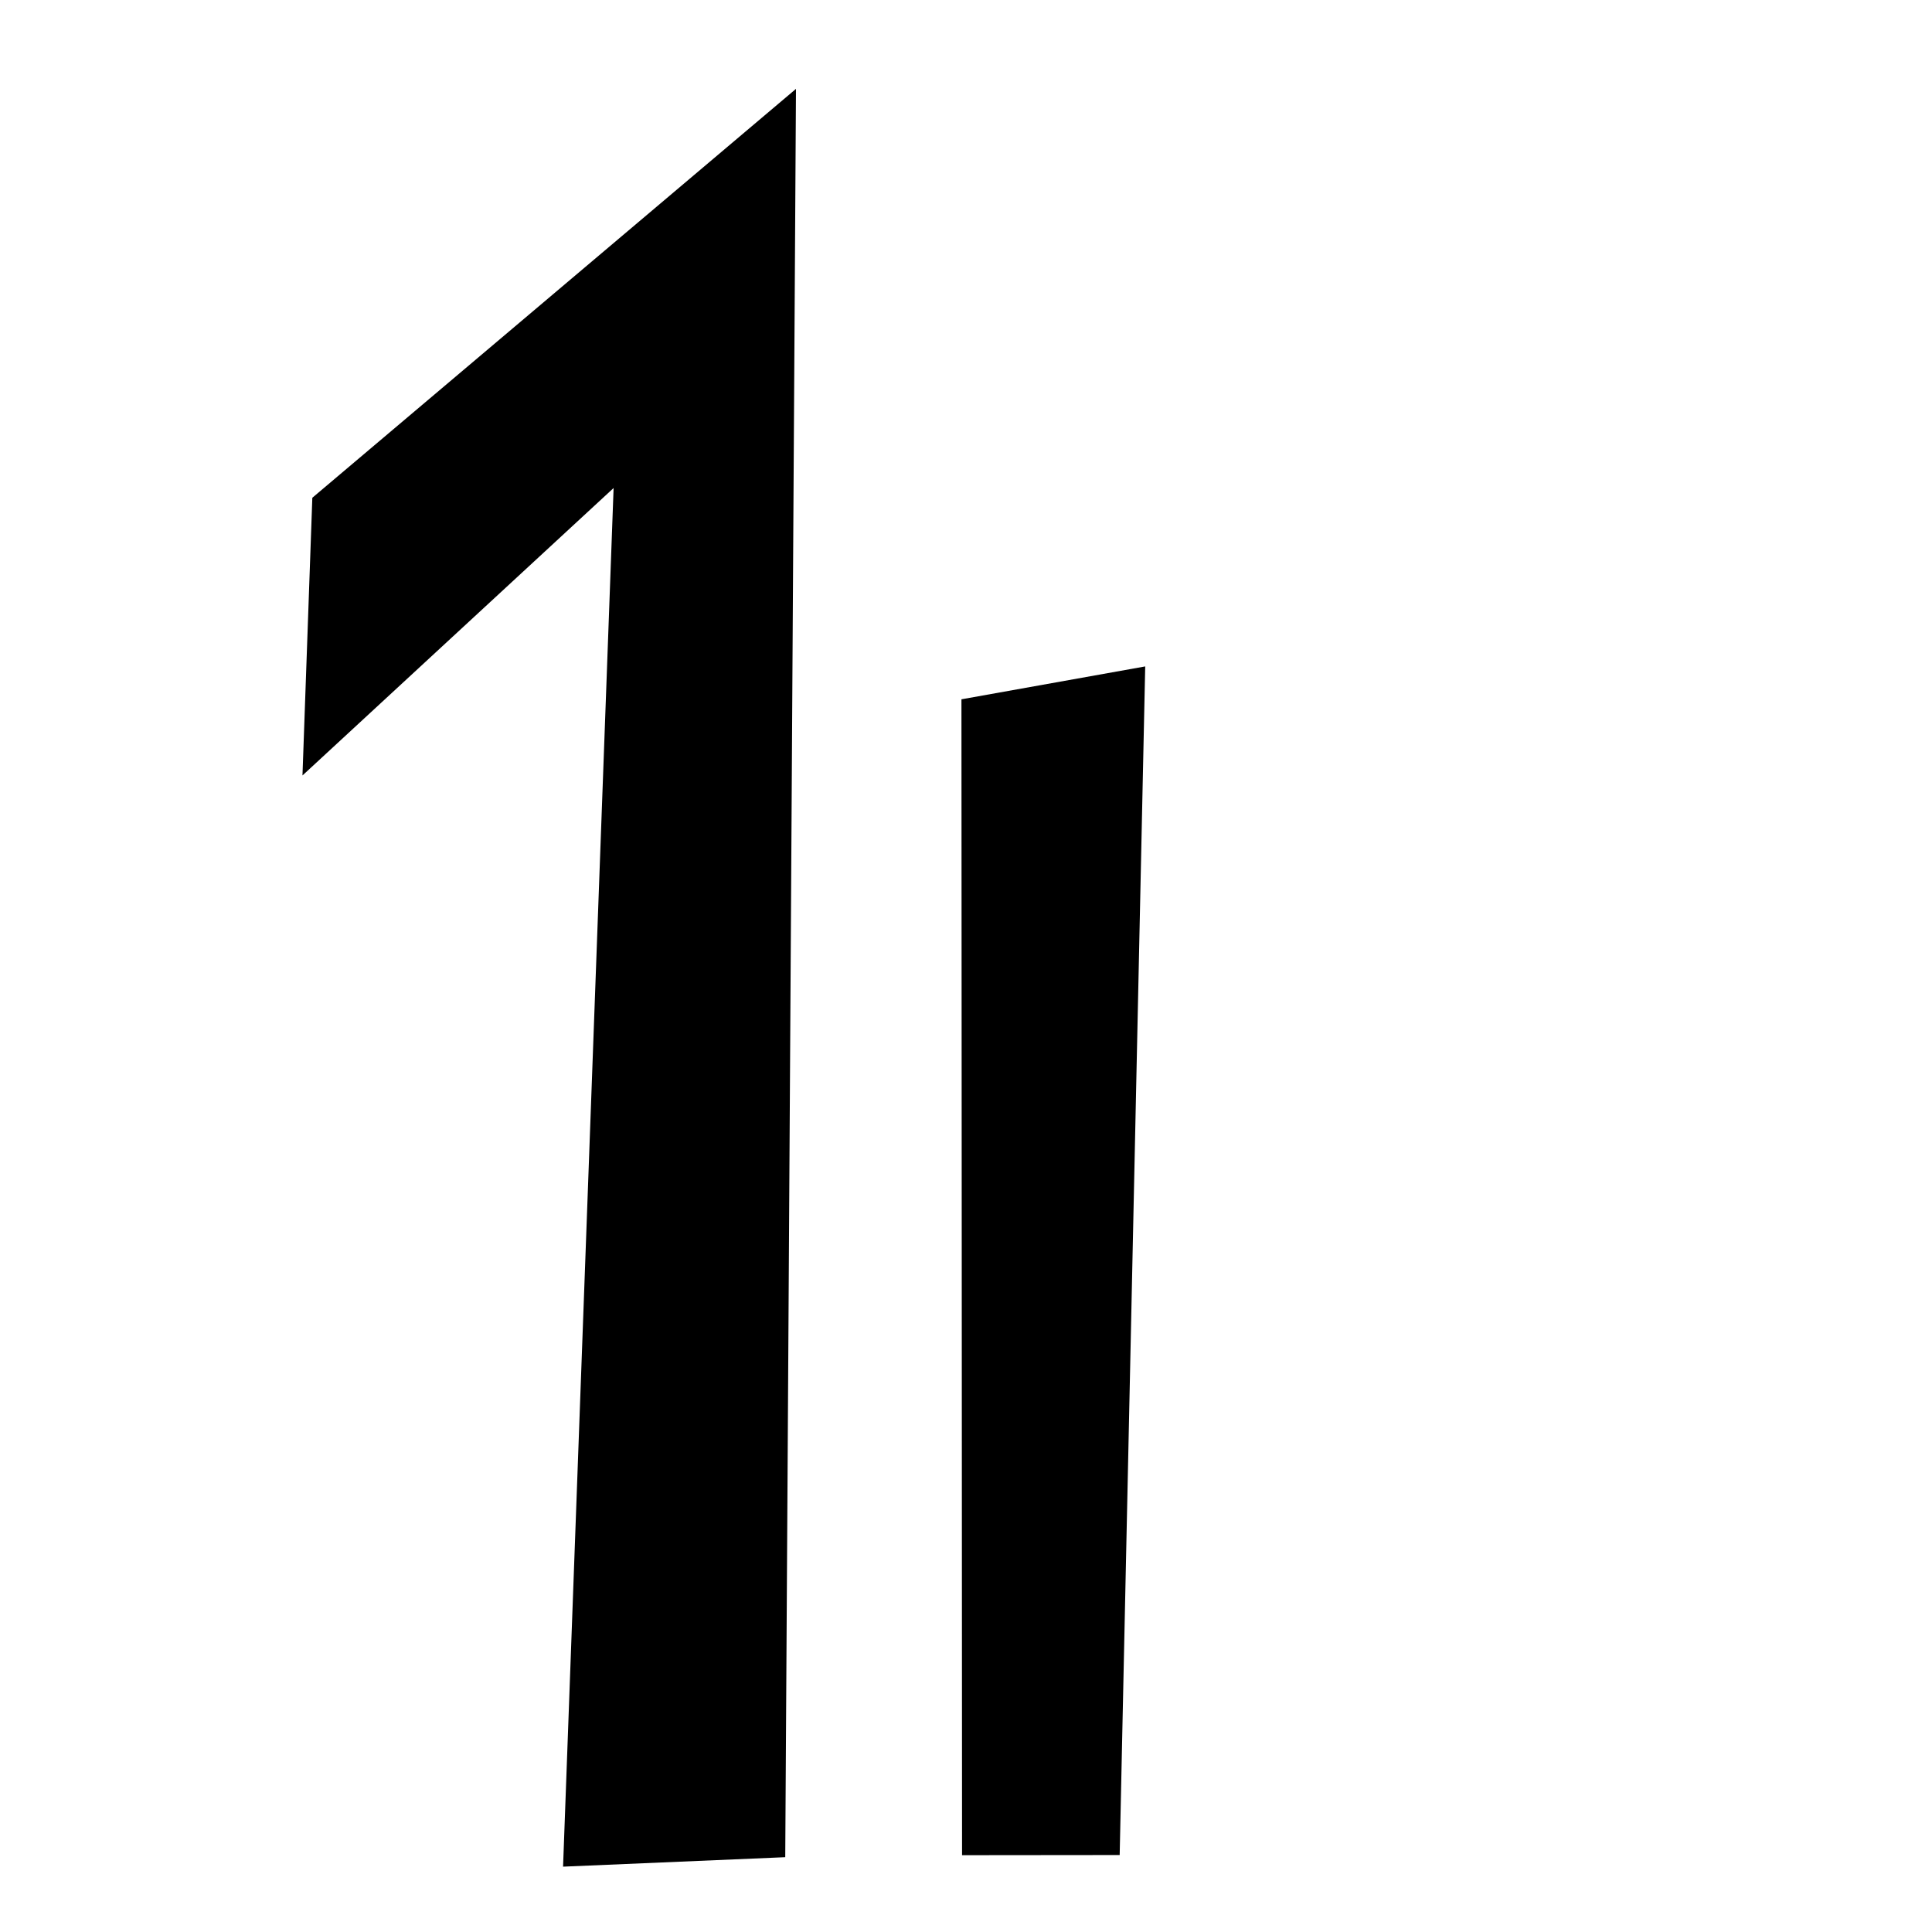
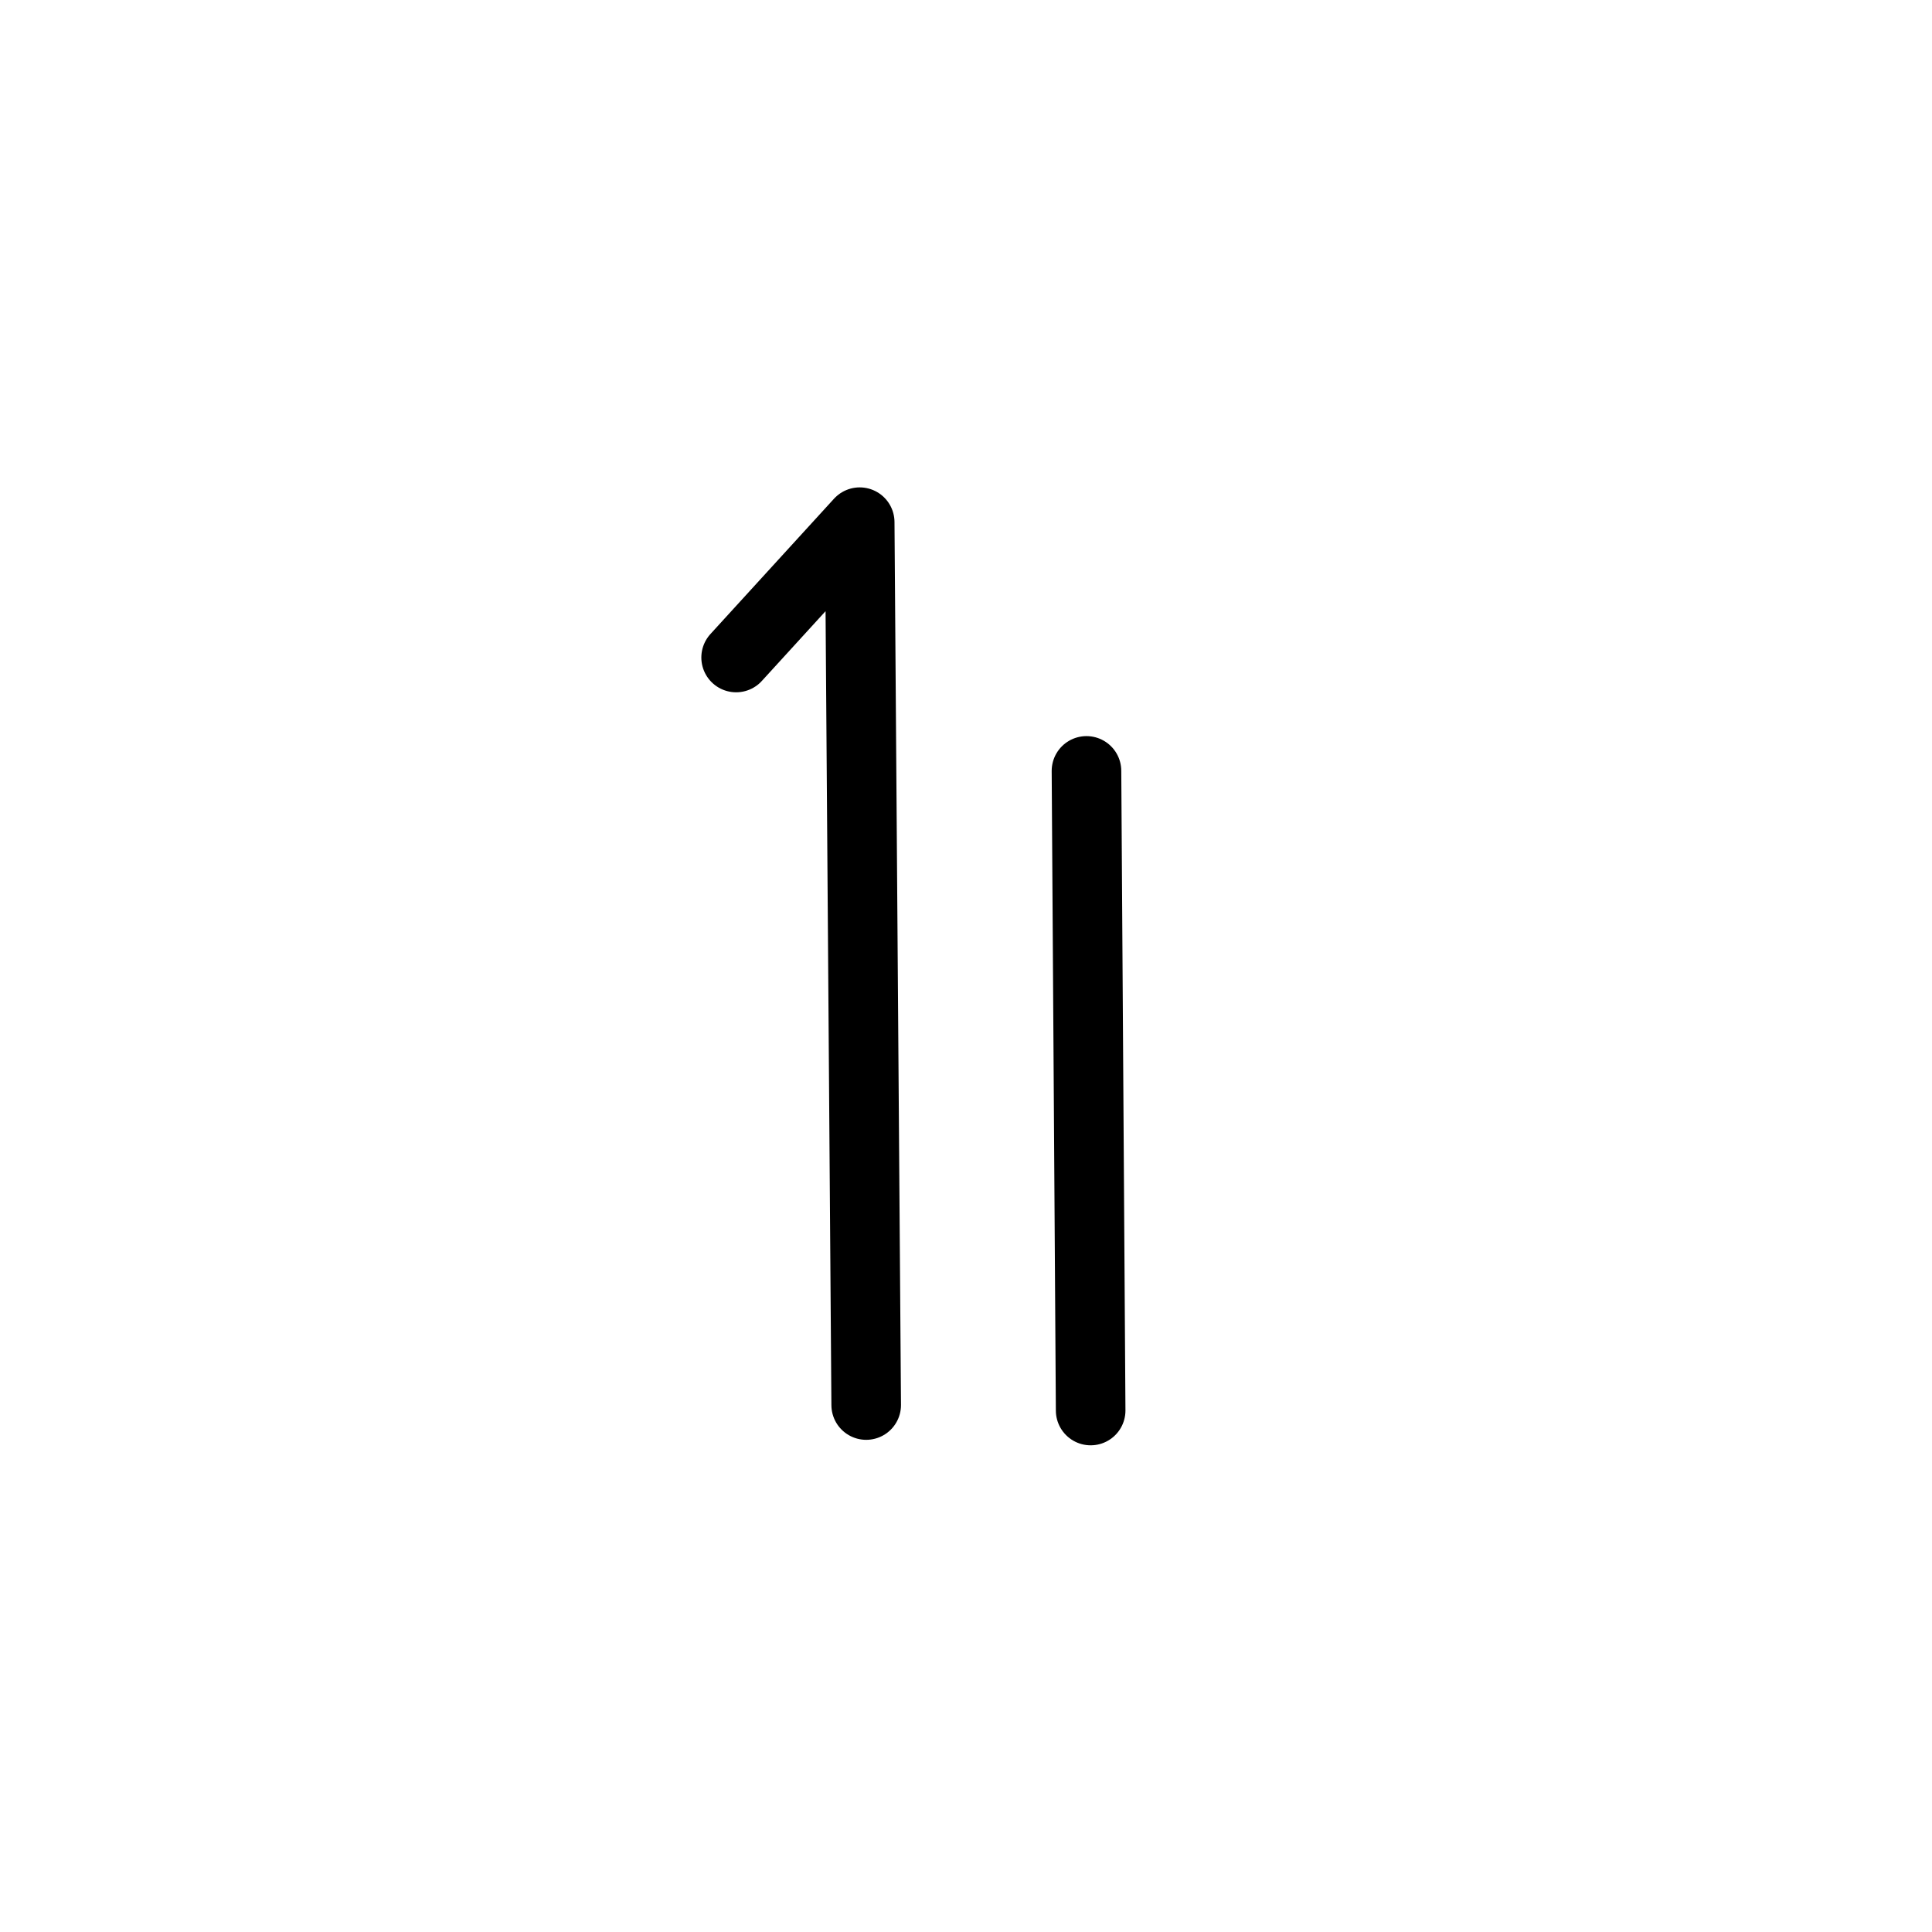
<svg xmlns="http://www.w3.org/2000/svg" width="50mm" height="50mm" viewBox="0 0 50 50" version="1.1" id="svg5">
  <defs id="defs2" />
  <g id="layer1">
-     <path style="fill:#000000;stroke:none;stroke-width:0.5;stroke-linecap:round;paint-order:fill markers stroke;stop-color:#000000" d="m 8.083,12.882 -0.255,7.187 8.052,-7.439 -1.308,35.679 5.75,-0.245 0.278,-45.764 z" id="path883" />
-     <path style="fill:#000000;stroke:none;stroke-width:0.5;stroke-linecap:round;paint-order:fill markers stroke;stop-color:#000000" d="m 24.898,48.012 -0.016,-29.914 4.756,-0.851 -0.661,30.761 z" id="path932" />
+     <path style="fill:none;stroke:#000000;stroke-width:1.801;stroke-linecap:round;stroke-linejoin:round;stroke-dasharray:none;paint-order:fill markers stroke;stop-color:#000000" d="m 19.051,17.016 3.198,-3.502 0.168,22.848" id="path2669" />
+     <path style="fill:none;stroke:#000000;stroke-width:1.801;stroke-linecap:round;stroke-linejoin:round;stroke-dasharray:none;paint-order:fill markers stroke;stop-color:#000000" d="m 28.118,19.951 0.108,16.553" id="path2671" />
  </g>
</svg>
